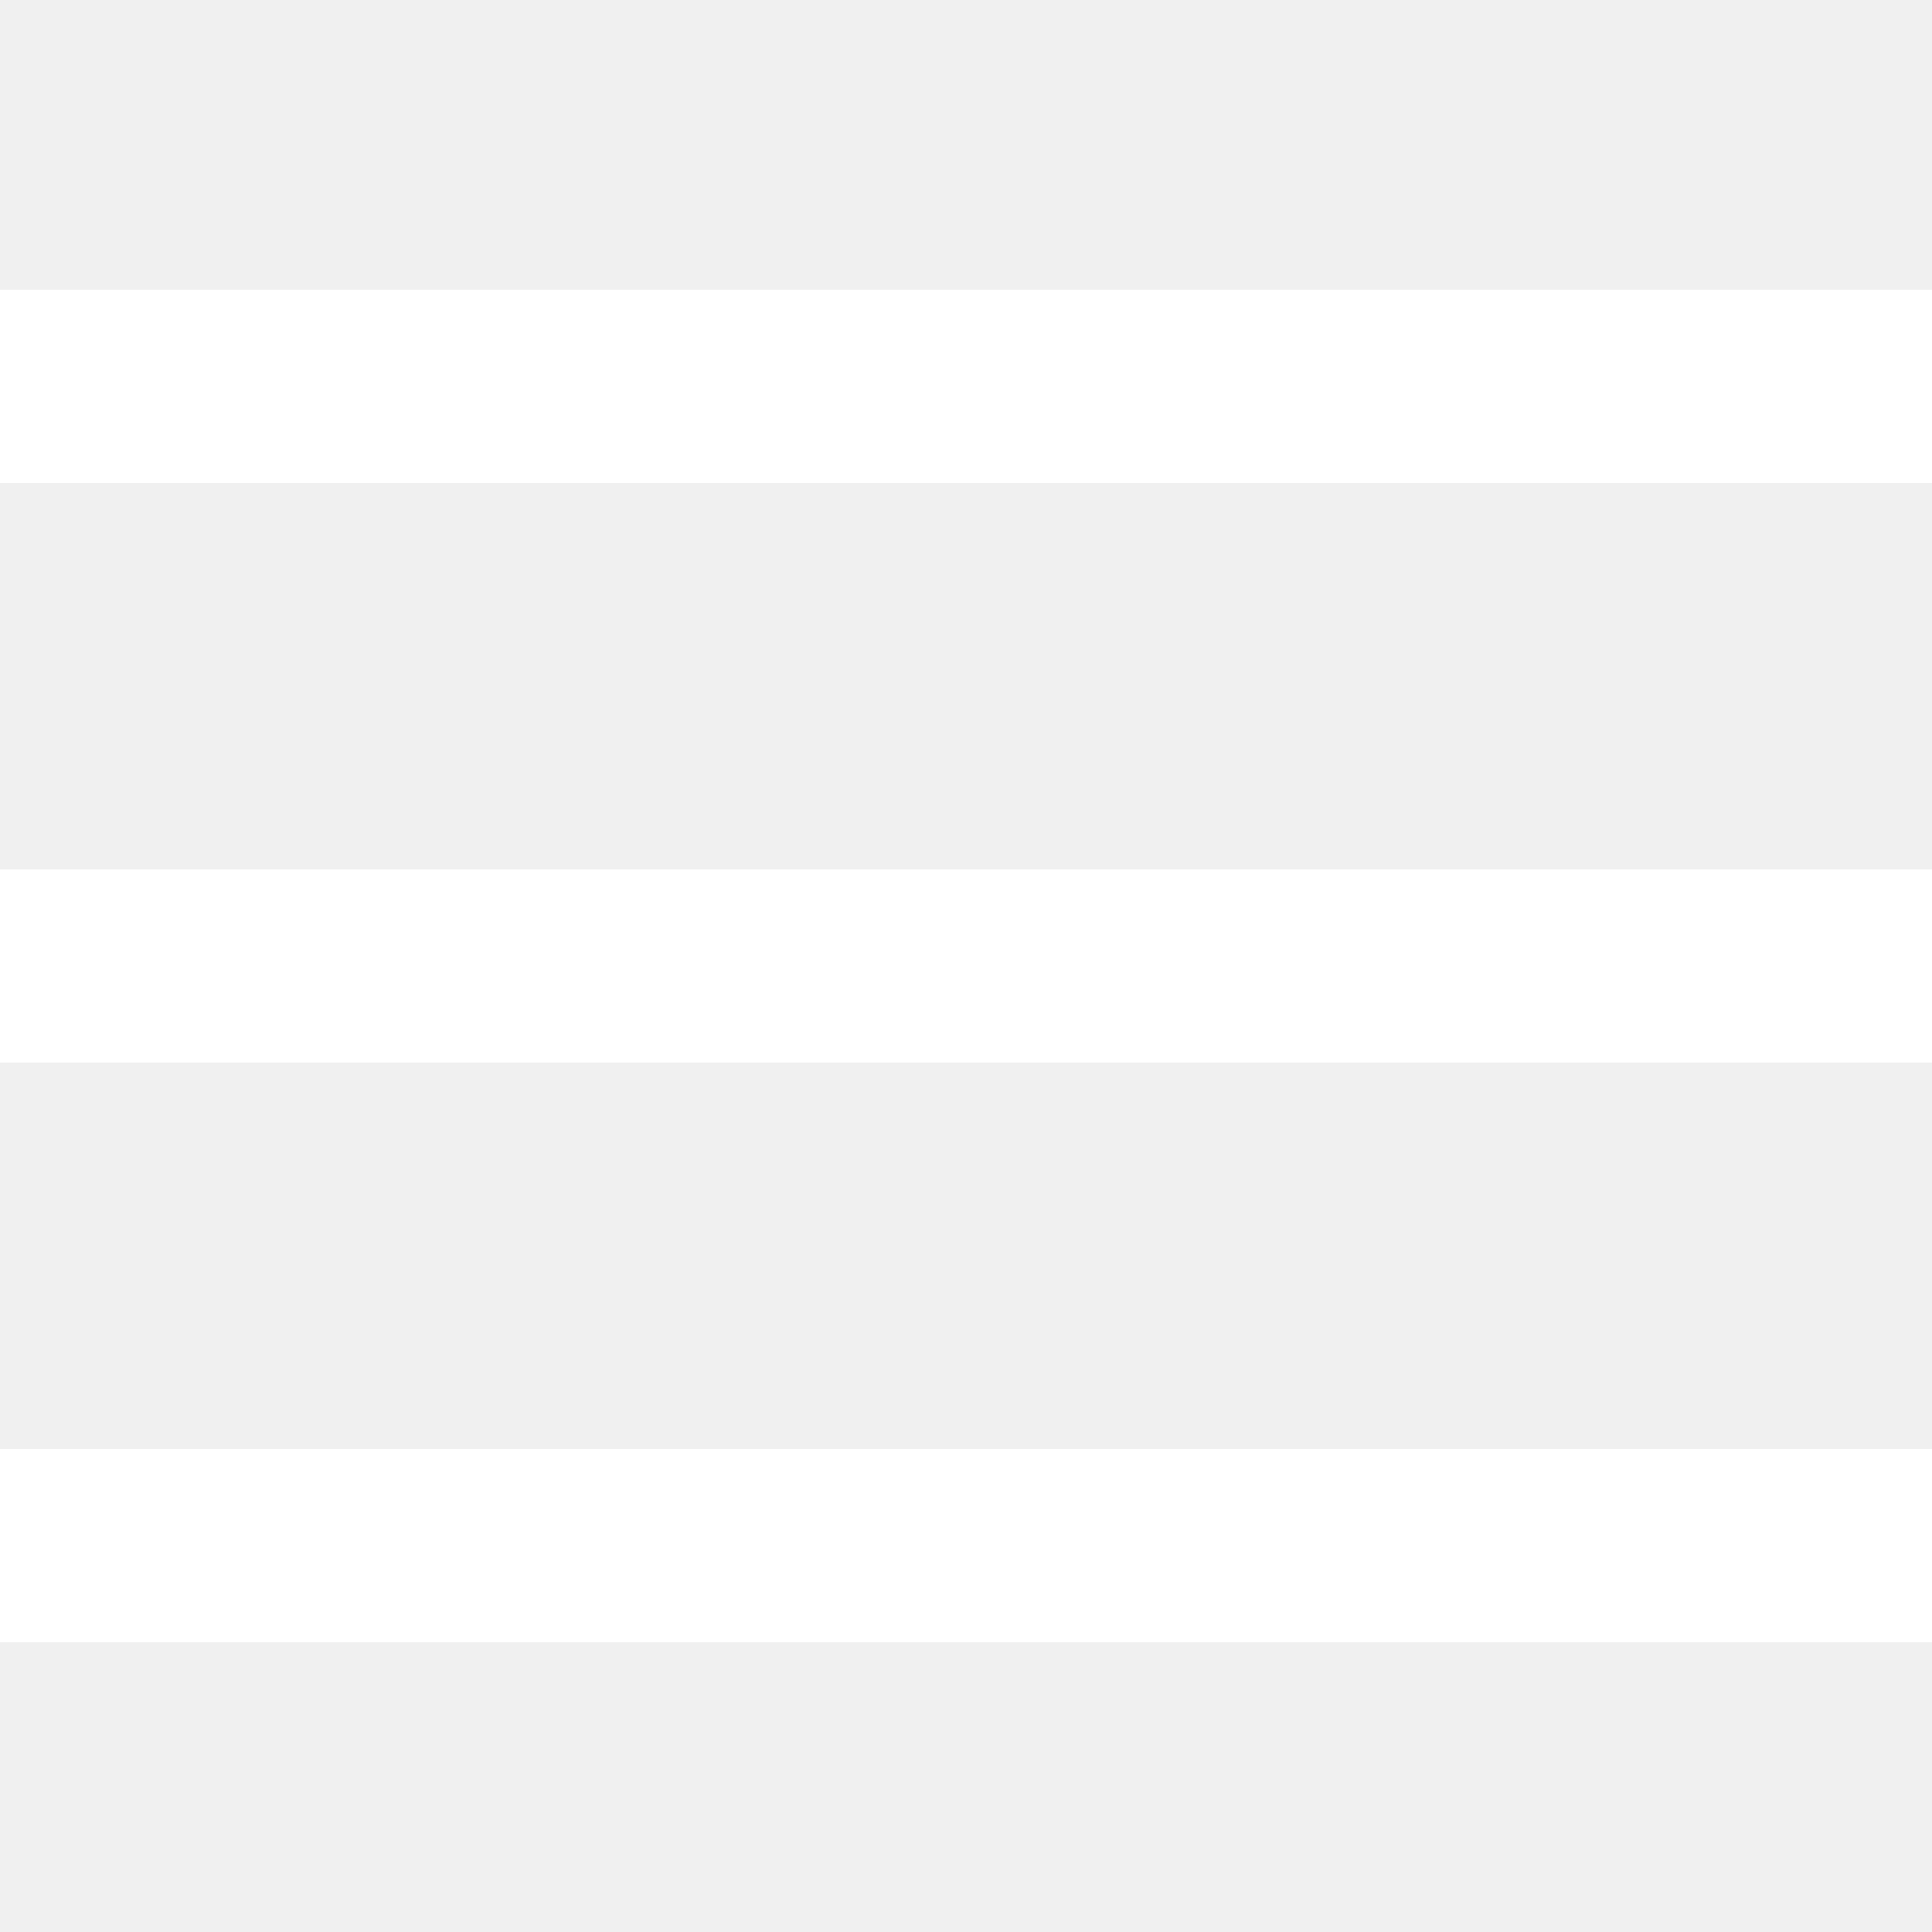
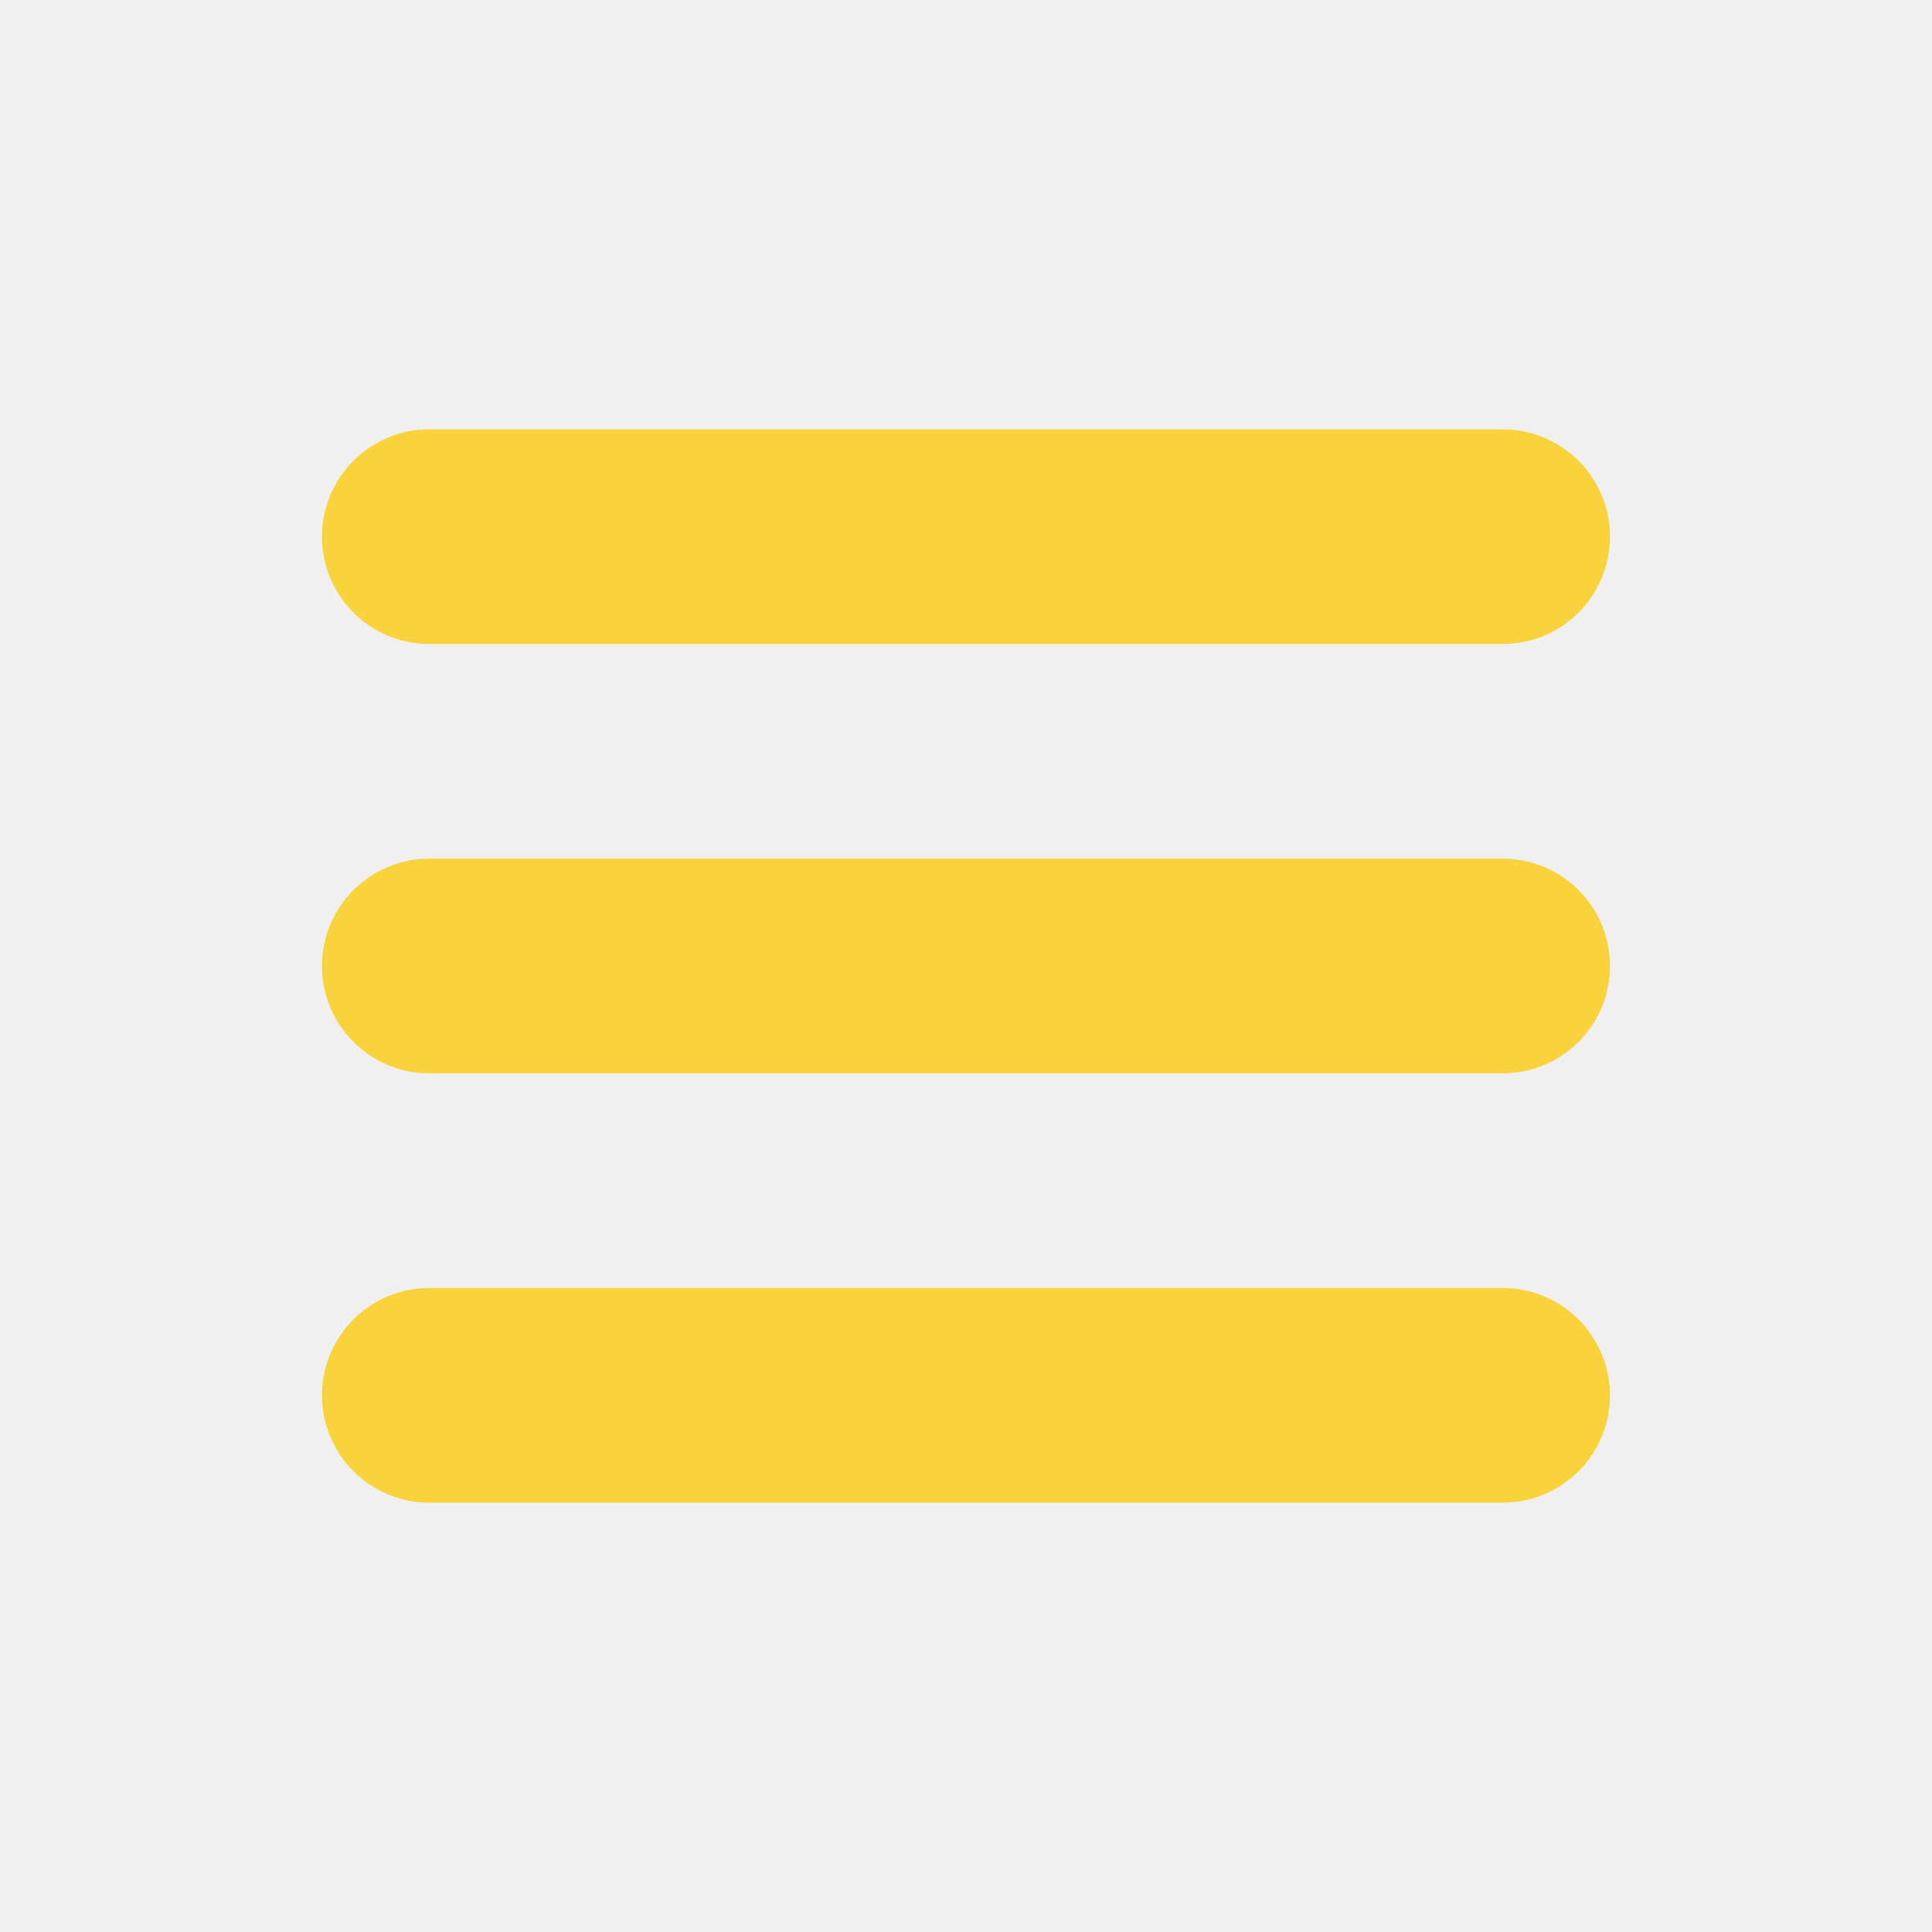
- <svg xmlns="http://www.w3.org/2000/svg" viewBox="0,0,256,256" width="50px" height="50px" fill-rule="nonzero">
-   <g fill="#ffffff" fill-rule="nonzero" stroke="none" stroke-width="1" stroke-linecap="butt" stroke-linejoin="miter" stroke-miterlimit="10" stroke-dasharray="" stroke-dashoffset="0" font-family="none" font-weight="none" font-size="none" text-anchor="none" style="mix-blend-mode: normal">
-     <g transform="scale(5.12,5.12)">
-       <path d="M0,7.5v5h50v-5zM0,22.5v5h50v-5zM0,37.5v5h50v-5z" />
+ <svg xmlns="http://www.w3.org/2000/svg" viewBox="0,0,256,256" width="64px" height="64px" fill-rule="nonzero" fill="#f8d33b">
+   <g fill="#f8d33b" fill-rule="nonzero" stroke="none" stroke-width="1" stroke-linecap="butt" stroke-linejoin="miter" stroke-miterlimit="10" stroke-dasharray="" stroke-dashoffset="0" font-family="none" font-weight="none" font-size="none" text-anchor="none" style="mix-blend-mode: normal">
+     <g transform="scale(3.55556,3.55556)">
+       <path d="M56,48c2.209,0 4,1.791 4,4c0,2.209 -1.791,4 -4,4c-1.202,0 -38.798,0 -40,0c-2.209,0 -4,-1.791 -4,-4c0,-2.209 1.791,-4 4,-4c1.202,0 38.798,0 40,0zM56,32c2.209,0 4,1.791 4,4c0,2.209 -1.791,4 -4,4c-1.202,0 -38.798,0 -40,0c-2.209,0 -4,-1.791 -4,-4c0,-2.209 1.791,-4 4,-4c1.202,0 38.798,0 40,0zM56,16c2.209,0 4,1.791 4,4c0,2.209 -1.791,4 -4,4c-1.202,0 -38.798,0 -40,0c-2.209,0 -4,-1.791 -4,-4c0,-2.209 1.791,-4 4,-4c1.202,0 38.798,0 40,0z" />
    </g>
  </g>
</svg>
